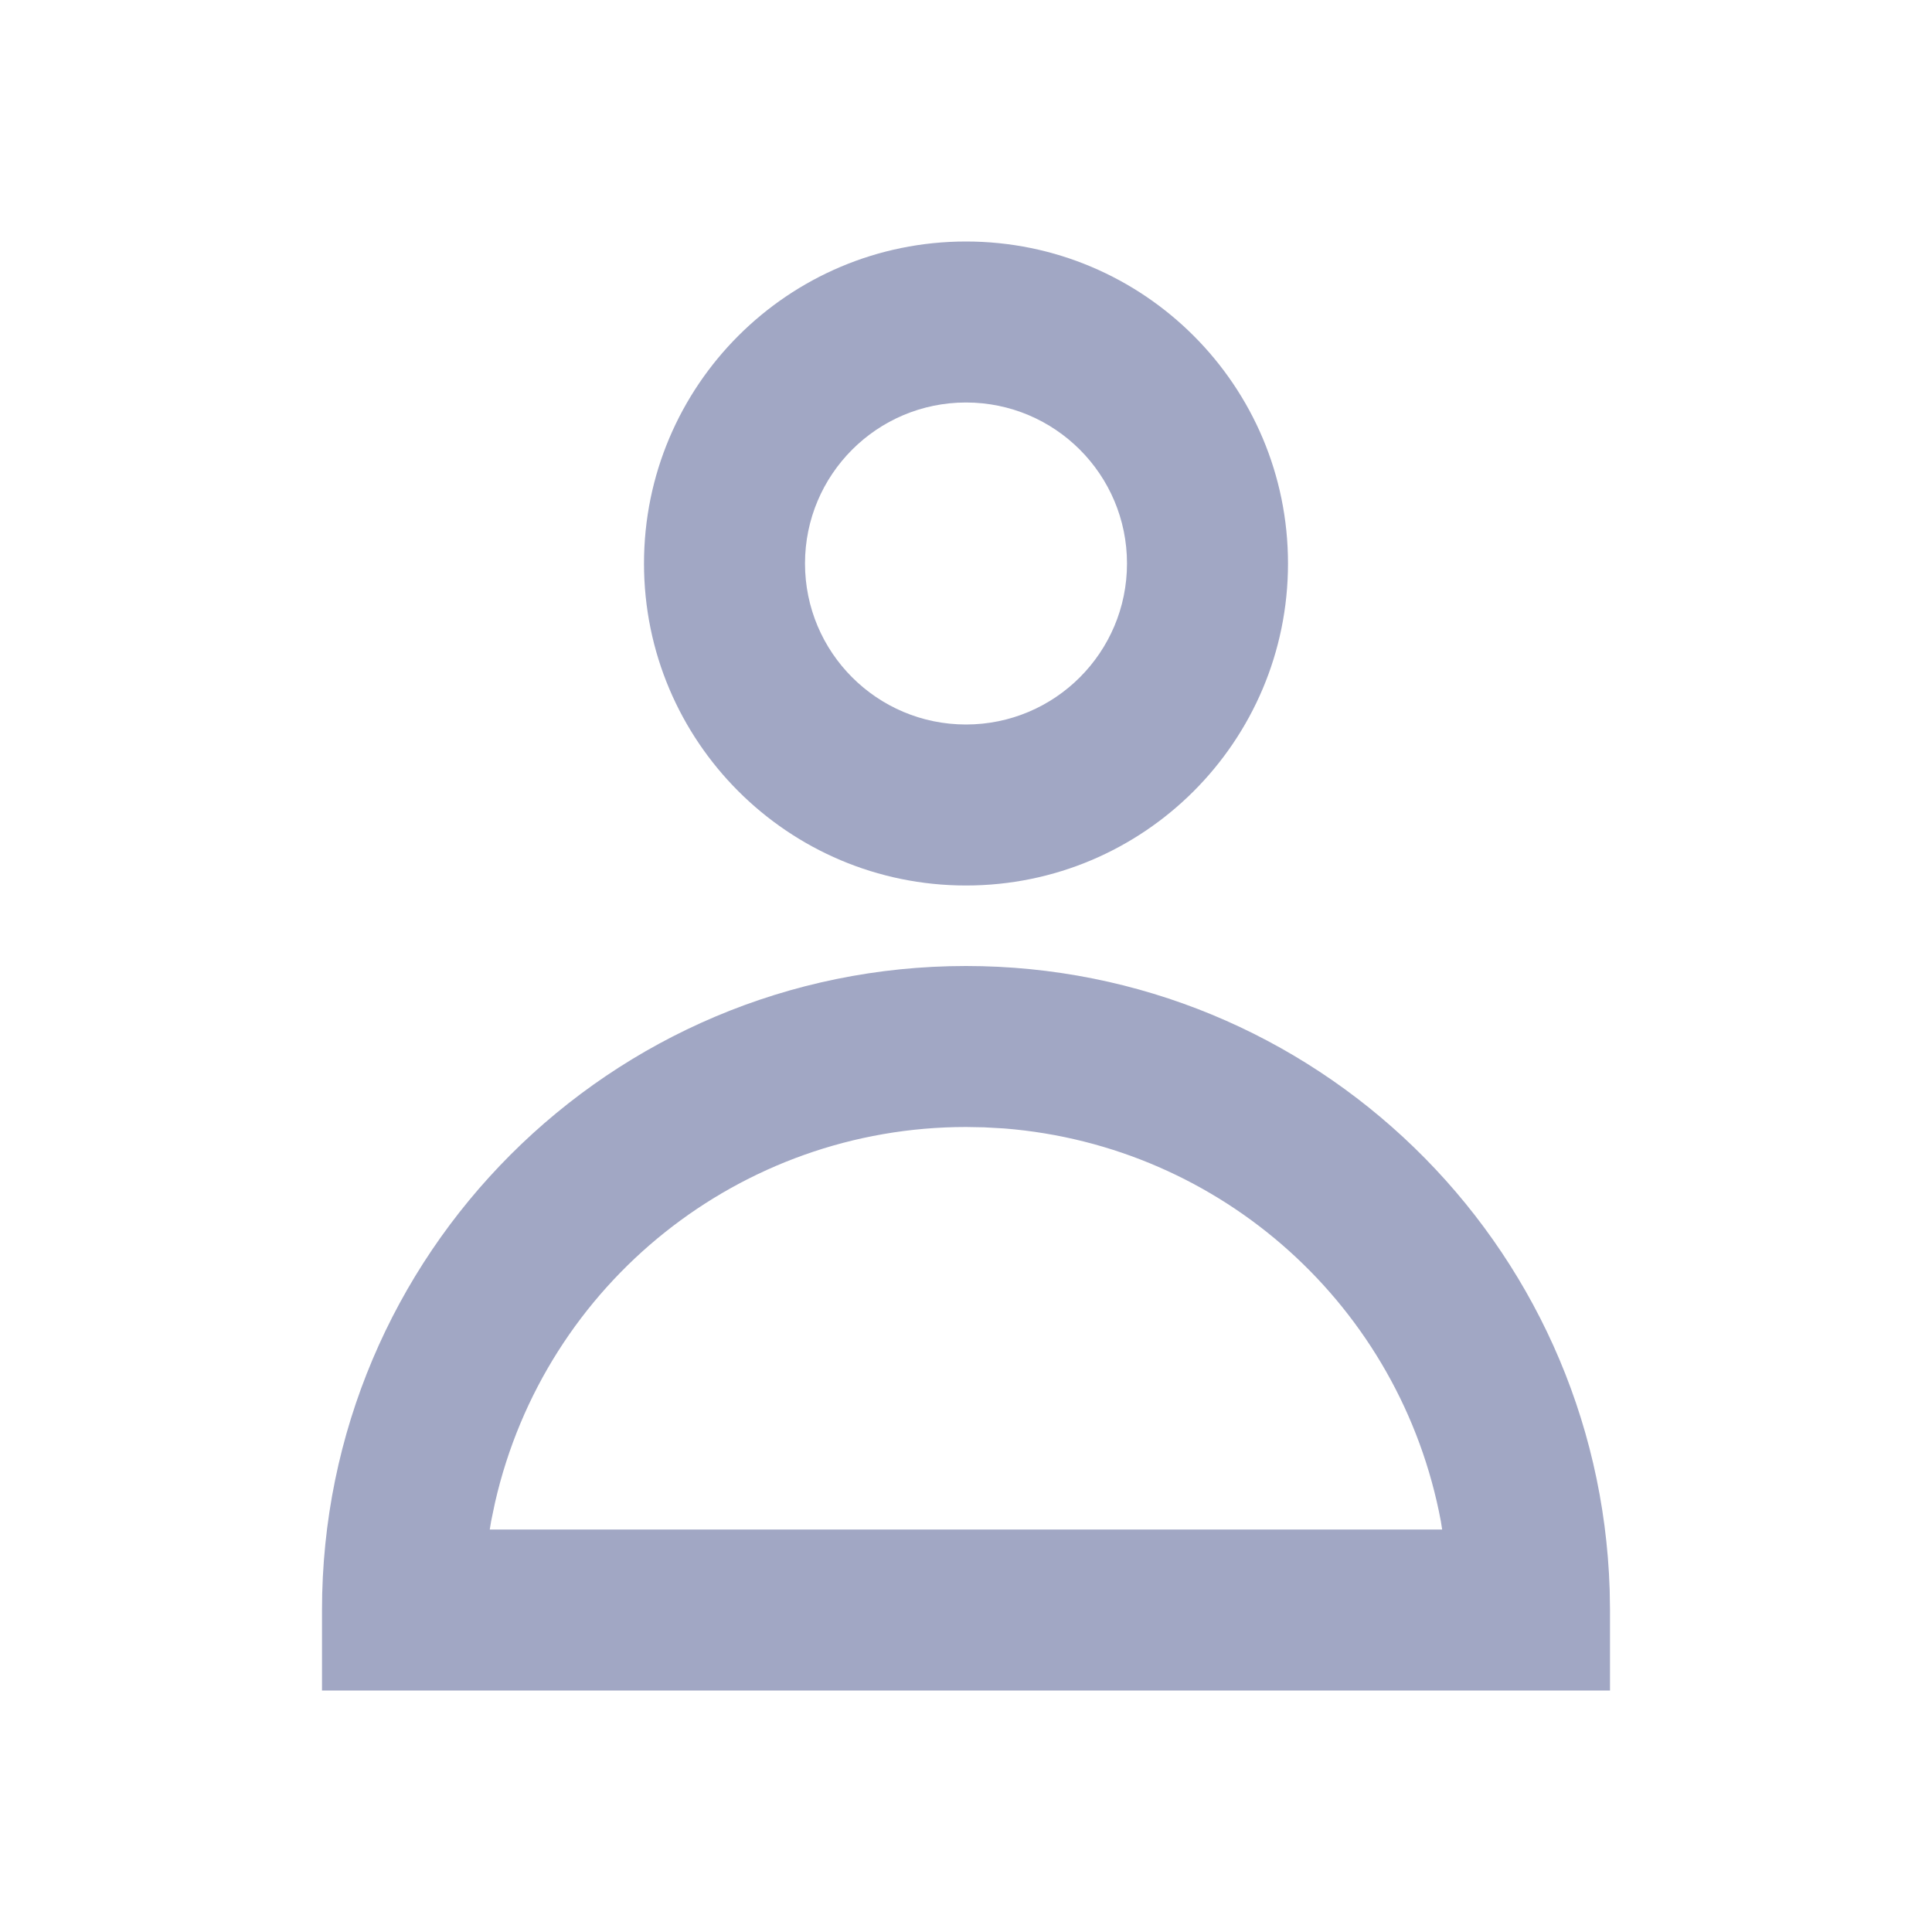
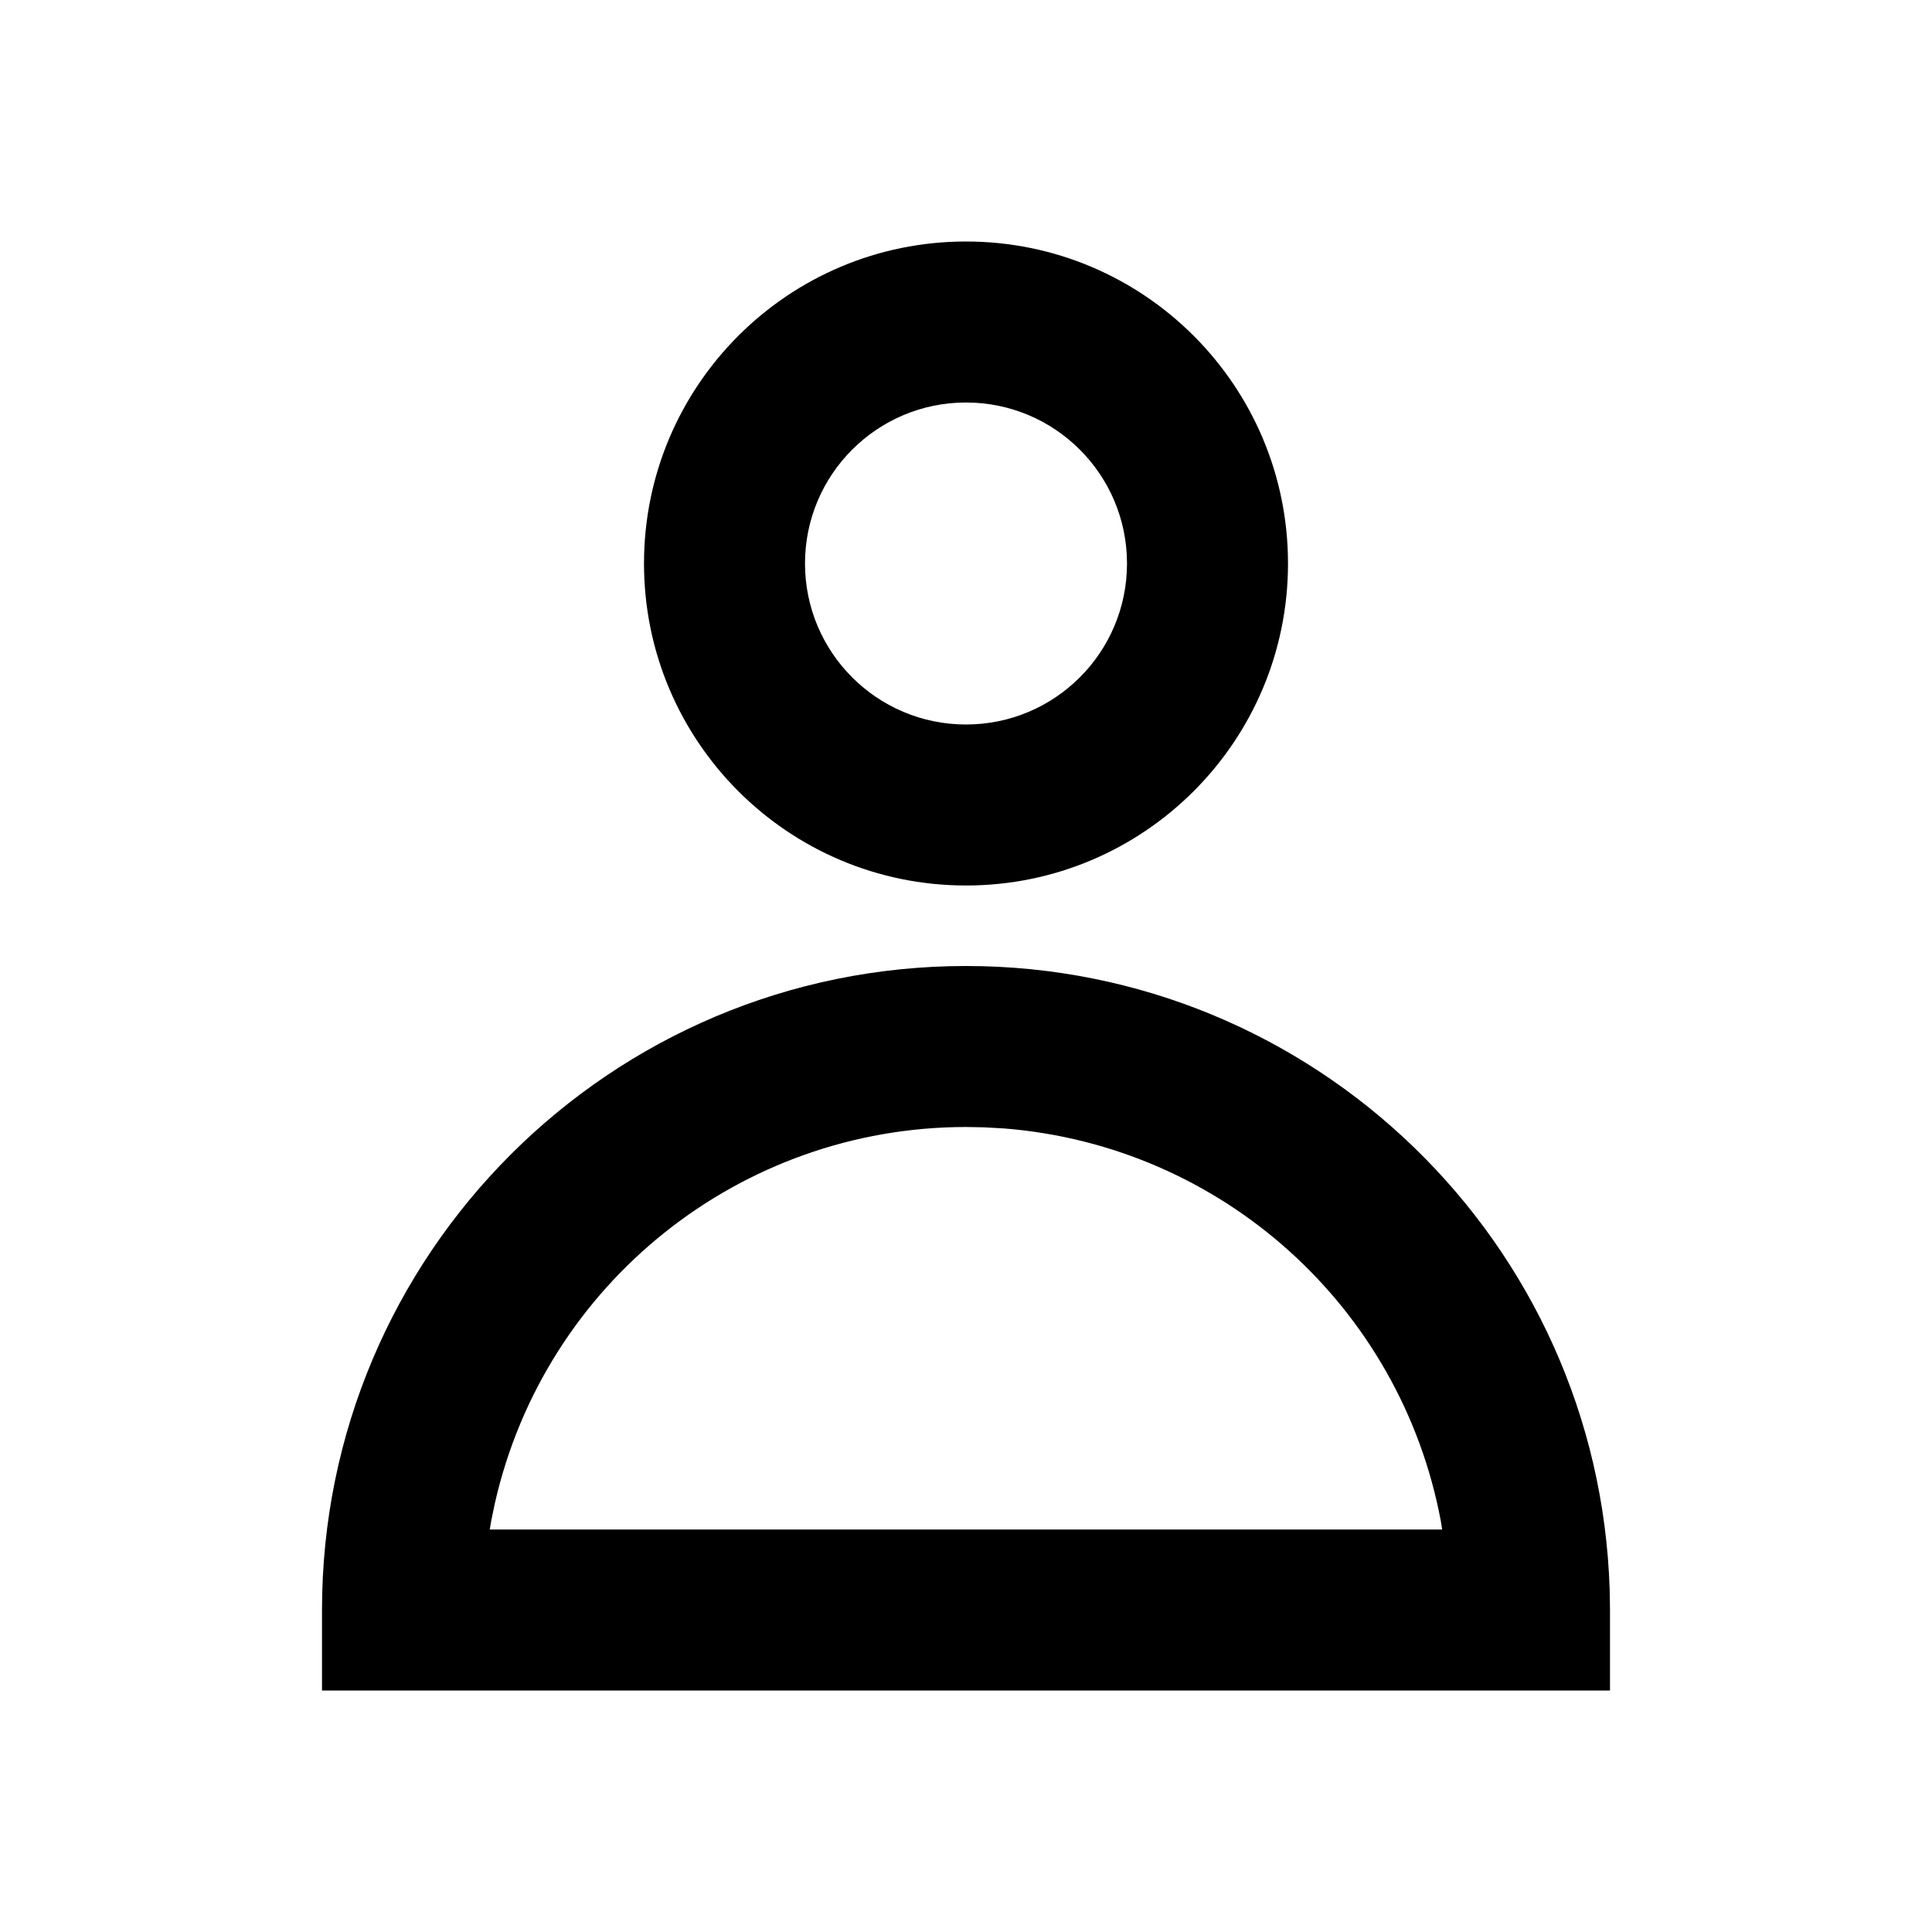
<svg xmlns="http://www.w3.org/2000/svg" class="MuiSvgIcon-root MuiSvgIcon-fontSizeMedium css-10dohqv" hight="0.9em" width="0.9em" focusable="false" aria-hidden="true" viewBox="0 0 24 24">
-   <path fill="rgb(161, 167, 196)" fill-rule="evenodd" d="M12 12a8 8 0 017.996 7.75L20 20v1H4v-1a8 8 0 018-8zm0 2a6.002 6.002 0 00-5.851 4.667l-.048.23-.017.103h11.831l-.016-.102a6.003 6.003 0 00-5.425-4.88l-.25-.014L12 14zm0-11a4 4 0 110 8 4 4 0 010-8zm0 2a2 2 0 100 4 2 2 0 000-4z" clip-rule="evenodd" />
+   <path fill="black" fill-rule="evenodd" d="M12 12a8 8 0 017.996 7.75L20 20v1H4v-1a8 8 0 018-8zm0 2a6.002 6.002 0 00-5.851 4.667l-.048.23-.017.103h11.831l-.016-.102a6.003 6.003 0 00-5.425-4.88l-.25-.014L12 14zm0-11a4 4 0 110 8 4 4 0 010-8zm0 2a2 2 0 100 4 2 2 0 000-4z" clip-rule="evenodd" />
</svg>
